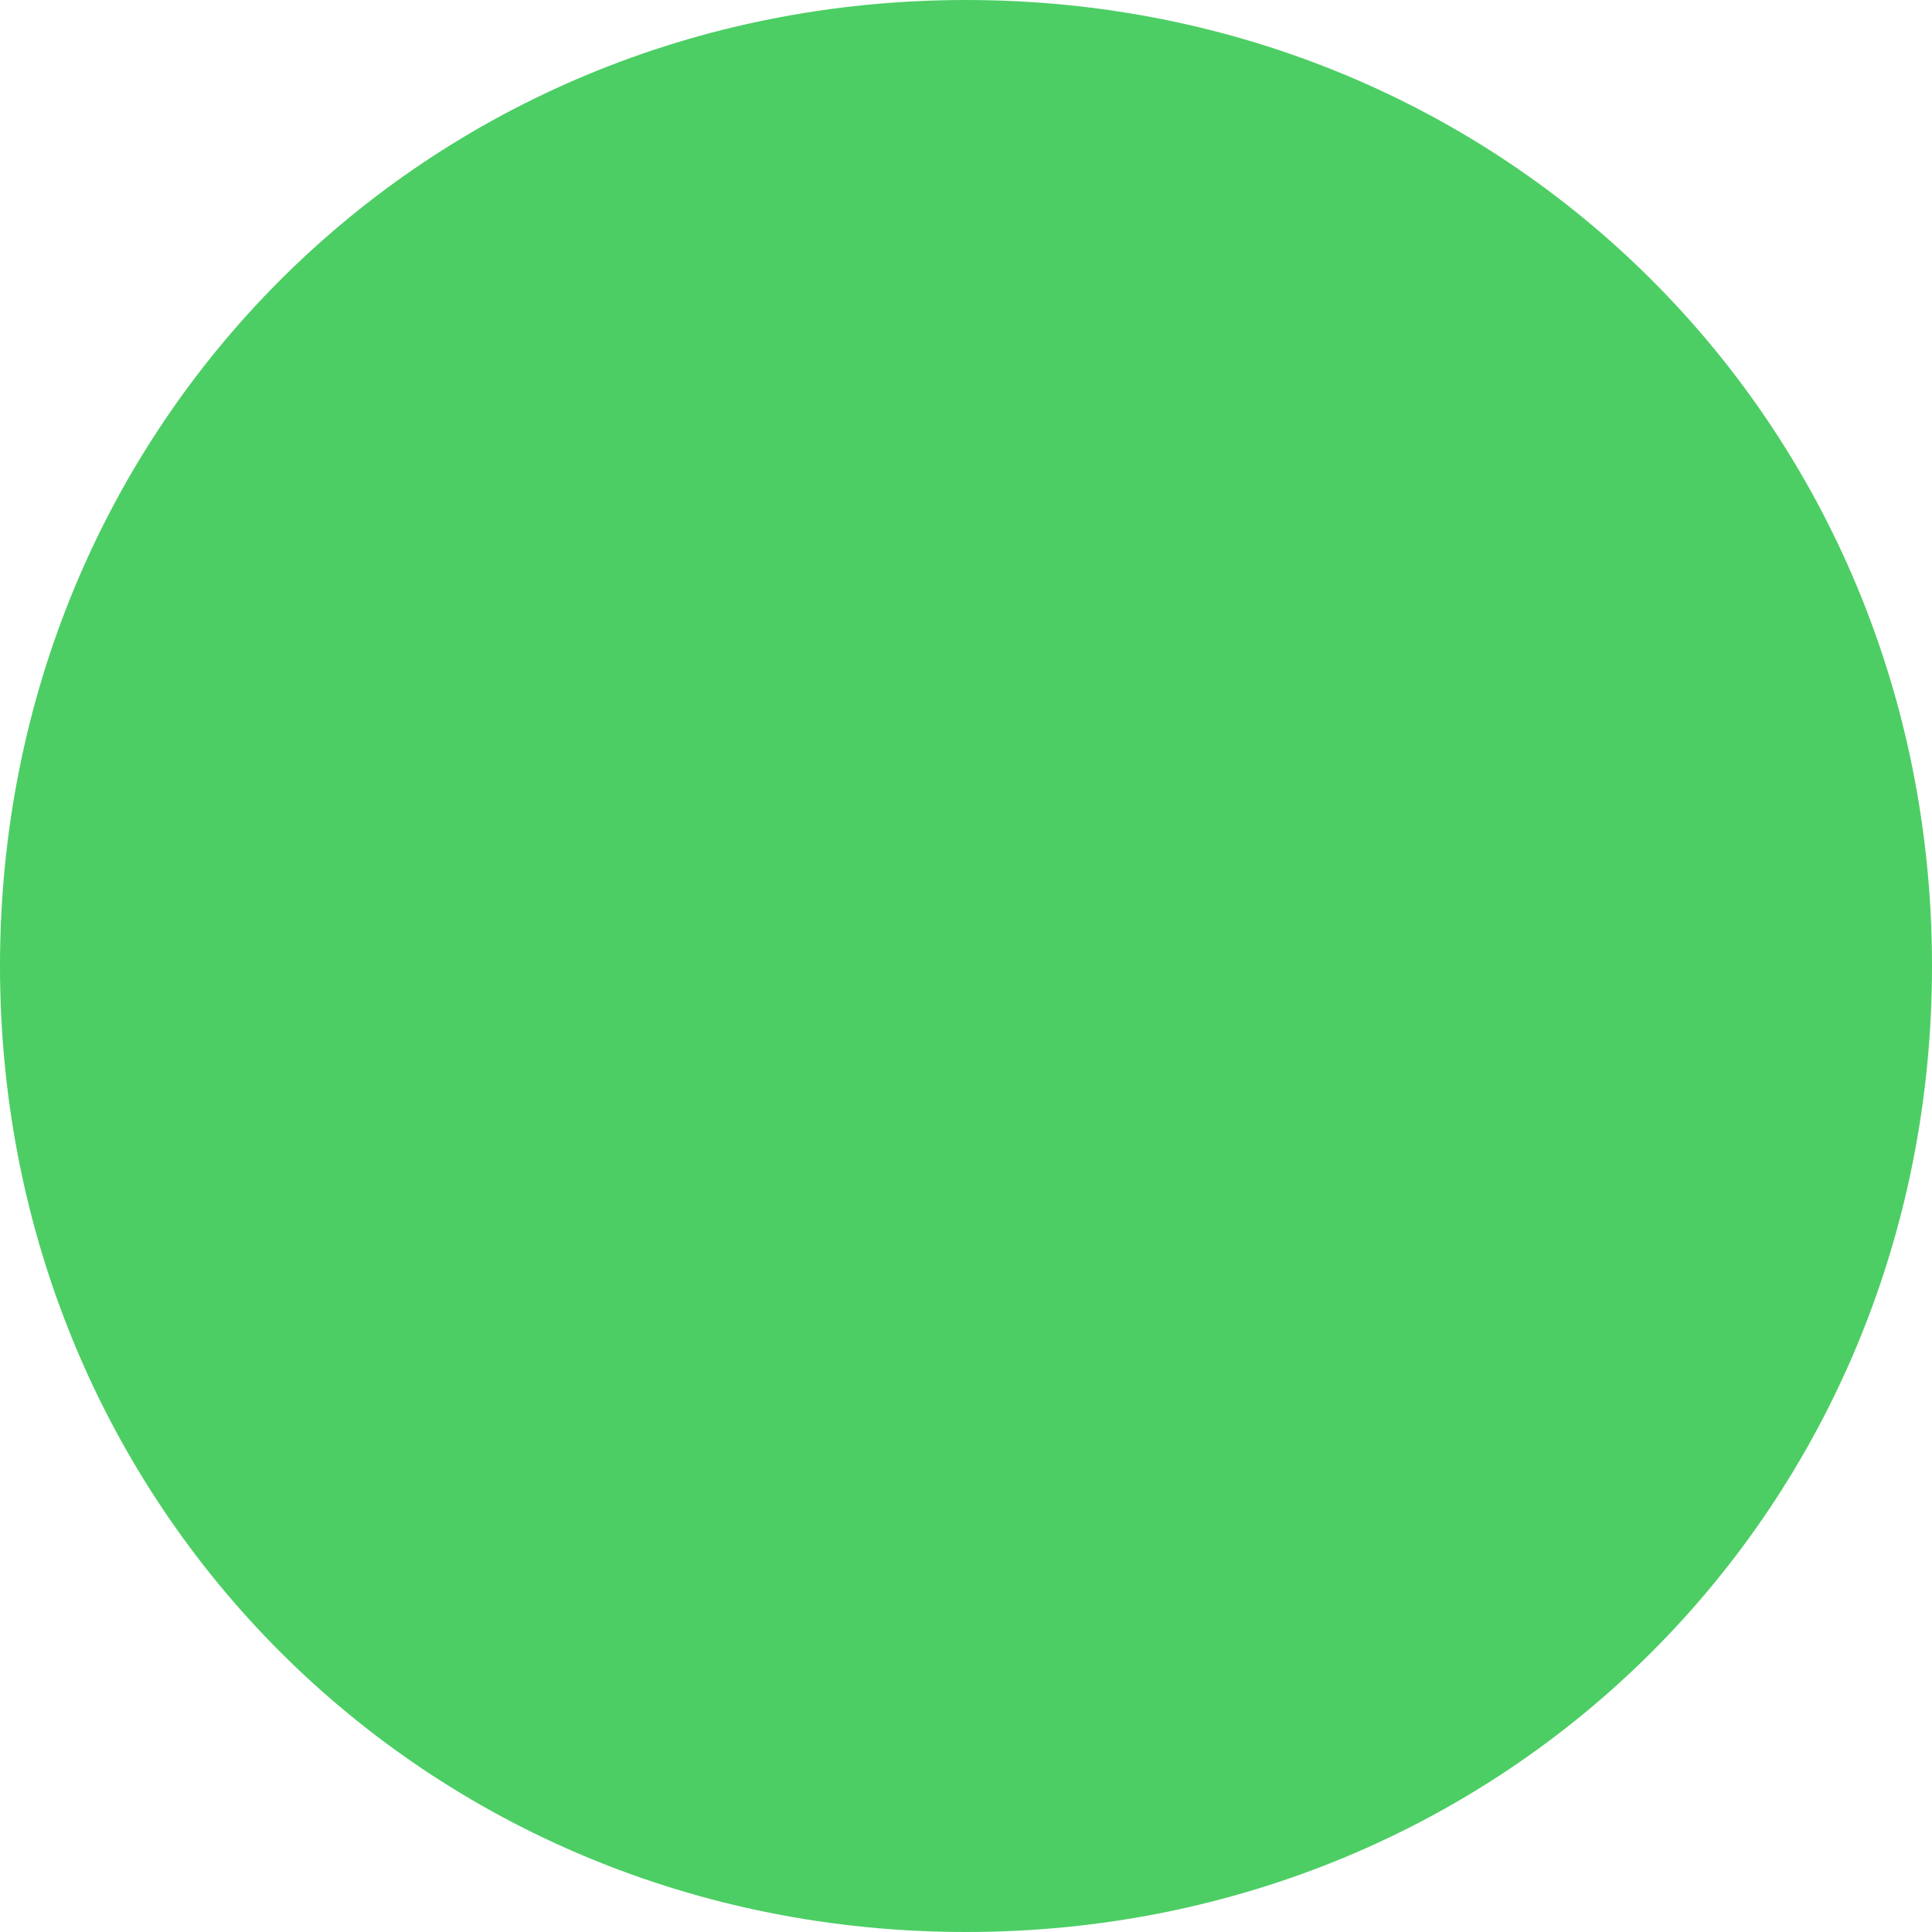
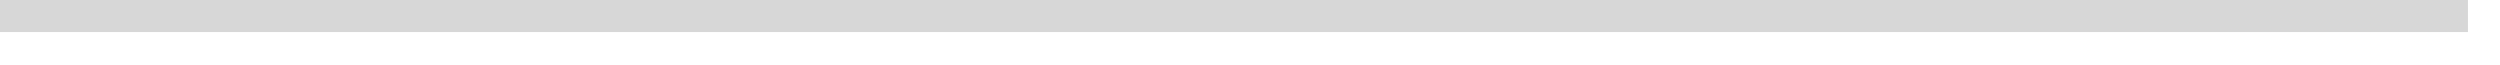
- <svg xmlns="http://www.w3.org/2000/svg" version="1.1" width="16px" height="16px">
-   <g transform="matrix(1 0 0 1 -8 -8 )">
-     <path d="M 16 8  C 20.48 8  24 11.52  24 16  C 24 20.48  20.48 24  16 24  C 11.52 24  8 20.48  8 16  C 8 11.52  11.52 8  16 8  Z " fill-rule="nonzero" fill="#4cce64" stroke="none" />
+ <svg xmlns="http://www.w3.org/2000/svg" version="1.1" width="78px" height="2px">
+   <g transform="matrix(1 0 0 1 -910 -1191 )">
+     <path d="M 910 1191.5  L 987 1191.5  " stroke-width="1" stroke="#d7d7d7" fill="none" />
  </g>
</svg>
